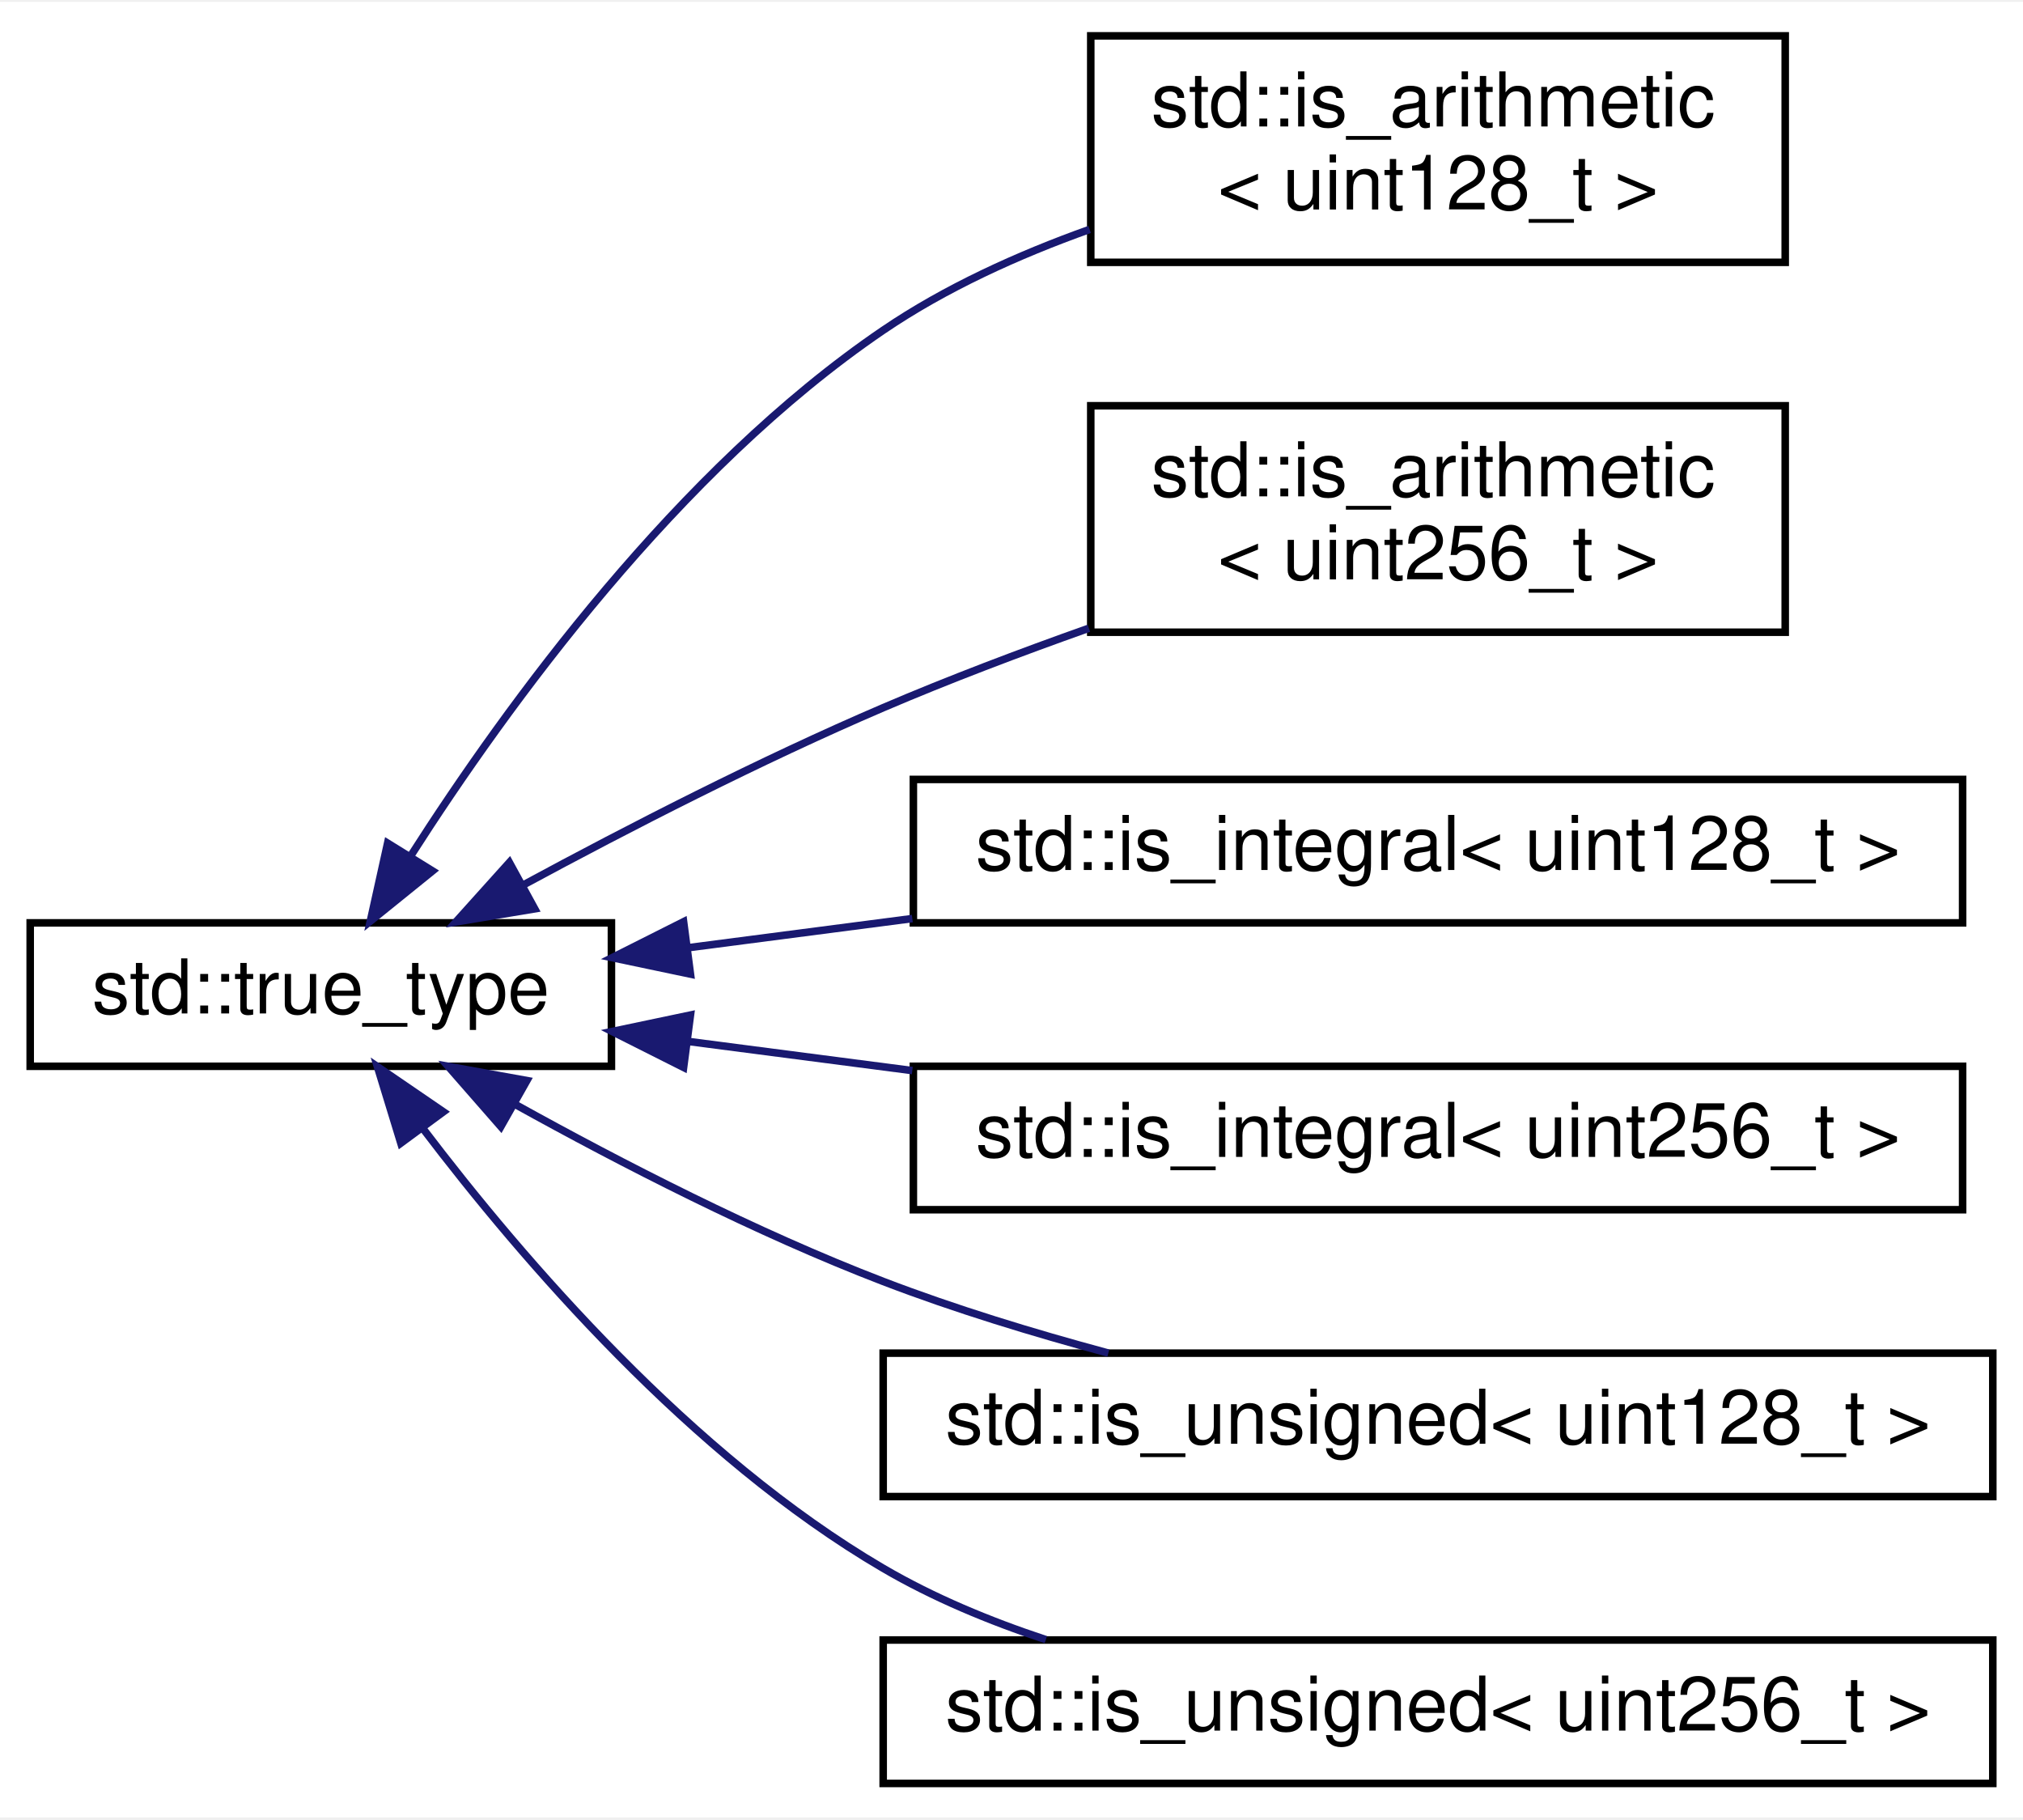
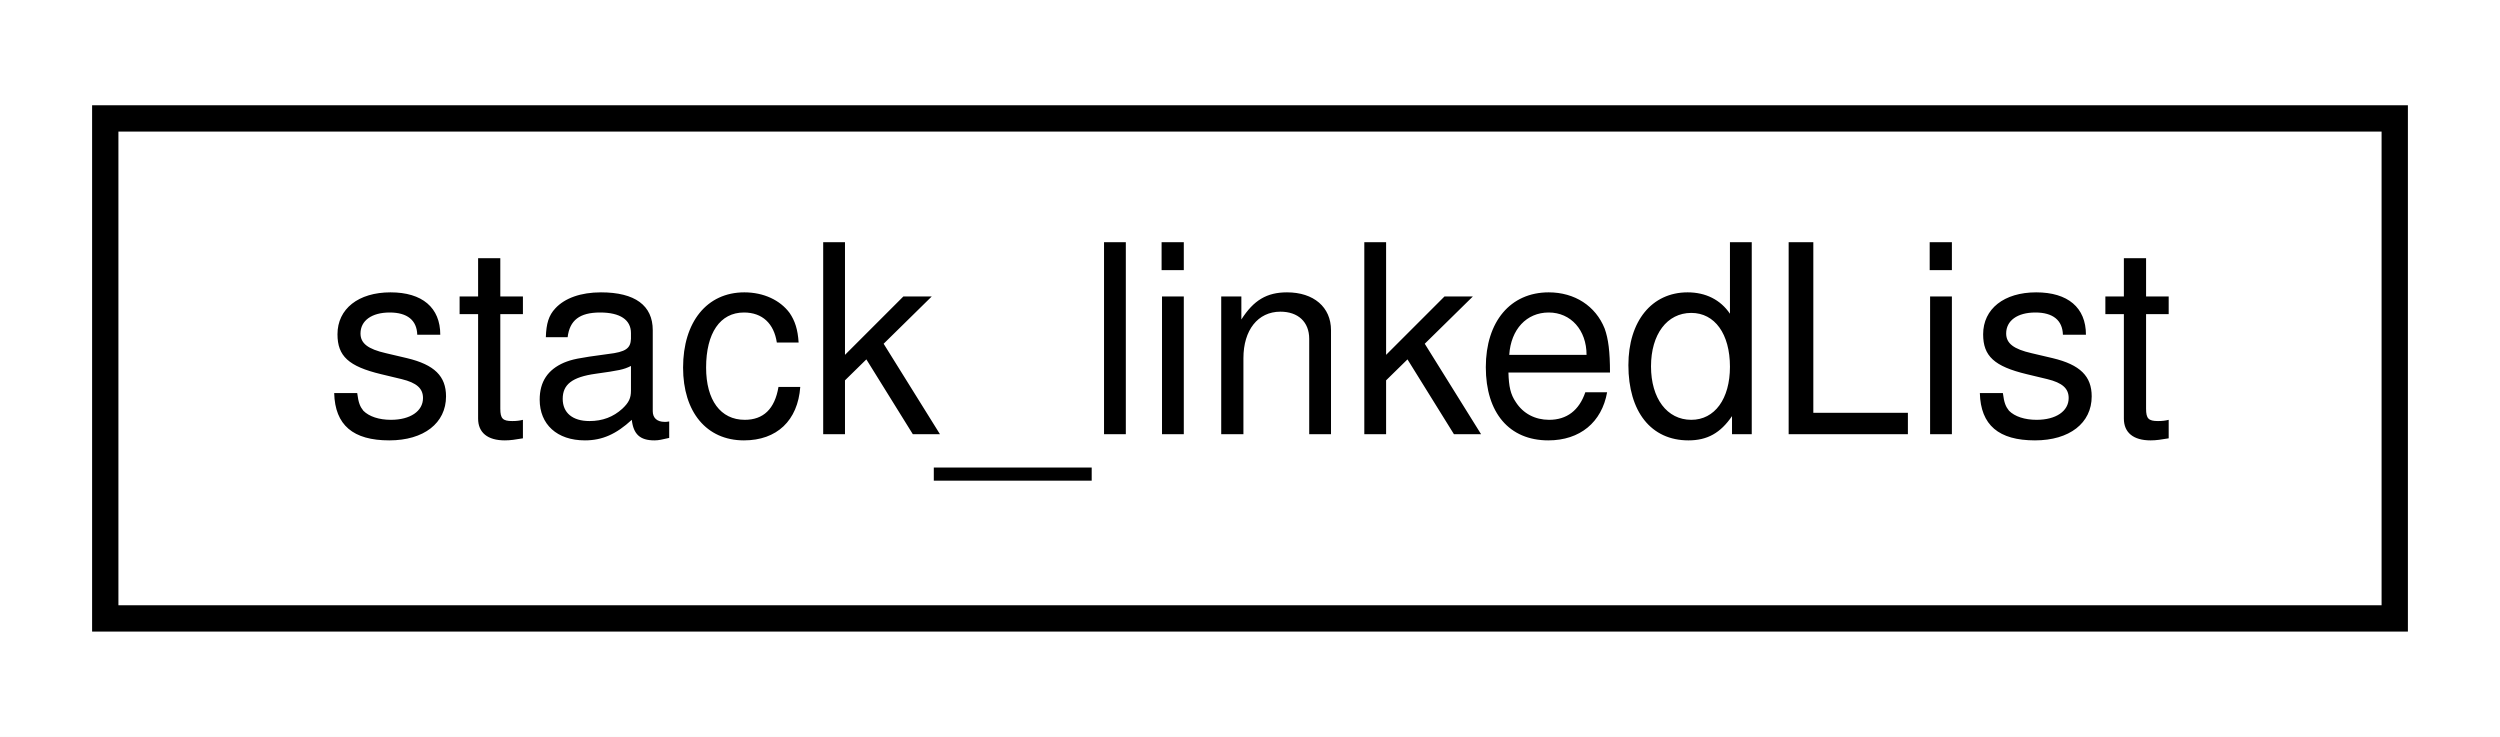
- <svg xmlns="http://www.w3.org/2000/svg" xmlns:xlink="http://www.w3.org/1999/xlink" width="268pt" height="241pt" viewBox="0.00 0.00 268.00 240.50">
-   <g id="graph0" class="graph" transform="scale(1 1) rotate(0) translate(4 236.5)">
-     <polygon fill="white" stroke="transparent" points="-4,4 -4,-236.5 264,-236.5 264,4 -4,4" />
+ <svg xmlns="http://www.w3.org/2000/svg" xmlns:xlink="http://www.w3.org/1999/xlink" width="95pt" height="28pt" viewBox="0.00 0.00 95.00 28.00">
+   <g id="graph0" class="graph" transform="scale(1 1) rotate(0) translate(4 24)">
+     <polygon fill="white" stroke="transparent" points="-4,4 -4,-24 91,-24 91,4 -4,4" />
    <g id="node1" class="node">
      <g id="a_node1">
-         <a target="_blank" xlink:href="http://en.cppreference.com/w/cpp/types/integral_constant.html" xlink:title=" ">
-           <polygon fill="white" stroke="black" points="0,-95.5 0,-114.5 77,-114.5 77,-95.5 0,-95.5" />
-           <text text-anchor="middle" x="38.5" y="-102.5" font-family="Helvetica,sans-Serif" font-size="10.00">std::true_type</text>
+         <a xlink:href="d2/dc4/classstack__linked_list.html" target="_top" xlink:title=" ">
+           <polygon fill="white" stroke="black" points="0,-0.5 0,-19.5 87,-19.5 87,-0.5 0,-0.5" />
+           <text text-anchor="middle" x="43.5" y="-7.5" font-family="Helvetica,sans-Serif" font-size="10.00">stack_linkedList</text>
        </a>
      </g>
    </g>
-     <g id="node2" class="node">
-       <g id="a_node2">
-         <a xlink:href="d2/dfc/structstd_1_1is__arithmetic_3_01uint128__t_01_4.html" target="_top" xlink:title=" ">
-           <polygon fill="white" stroke="black" points="140.5,-202 140.5,-232 232.5,-232 232.5,-202 140.5,-202" />
-           <text text-anchor="start" x="148.5" y="-220" font-family="Helvetica,sans-Serif" font-size="10.00">std::is_arithmetic</text>
-           <text text-anchor="middle" x="186.5" y="-209" font-family="Helvetica,sans-Serif" font-size="10.00">&lt; uint128_t &gt;</text>
-         </a>
-       </g>
-     </g>
-     <g id="edge1" class="edge">
-       <path fill="none" stroke="midnightblue" d="M50.46,-123.45C63.16,-143.31 85.84,-174.53 113,-193 121.22,-198.59 130.85,-202.97 140.35,-206.36" />
-       <polygon fill="midnightblue" stroke="midnightblue" points="53.3,-121.38 45.06,-114.72 47.35,-125.06 53.3,-121.38" />
-     </g>
-     <g id="node3" class="node">
-       <g id="a_node3">
-         <a xlink:href="dc/d6d/structstd_1_1is__arithmetic_3_01uint256__t_01_4.html" target="_top" xlink:title=" ">
-           <polygon fill="white" stroke="black" points="140.5,-153 140.5,-183 232.5,-183 232.5,-153 140.5,-153" />
-           <text text-anchor="start" x="148.5" y="-171" font-family="Helvetica,sans-Serif" font-size="10.00">std::is_arithmetic</text>
-           <text text-anchor="middle" x="186.5" y="-160" font-family="Helvetica,sans-Serif" font-size="10.00">&lt; uint256_t &gt;</text>
-         </a>
-       </g>
-     </g>
-     <g id="edge2" class="edge">
-       <path fill="none" stroke="midnightblue" d="M65.36,-119.54C79.25,-127.05 96.8,-136.06 113,-143 121.69,-146.72 131.14,-150.3 140.25,-153.53" />
-       <polygon fill="midnightblue" stroke="midnightblue" points="66.84,-116.36 56.39,-114.62 63.48,-122.5 66.84,-116.36" />
-     </g>
-     <g id="node4" class="node">
-       <g id="a_node4">
-         <a xlink:href="d2/dd4/structstd_1_1is__integral_3_01uint128__t_01_4.html" target="_top" xlink:title=" ">
-           <polygon fill="white" stroke="black" points="117,-114.5 117,-133.5 256,-133.5 256,-114.5 117,-114.5" />
-           <text text-anchor="middle" x="186.5" y="-121.5" font-family="Helvetica,sans-Serif" font-size="10.00">std::is_integral&lt; uint128_t &gt;</text>
-         </a>
-       </g>
-     </g>
-     <g id="edge3" class="edge">
-       <path fill="none" stroke="midnightblue" d="M87.12,-111.2C96.63,-112.44 106.8,-113.76 116.86,-115.07" />
-       <polygon fill="midnightblue" stroke="midnightblue" points="87.47,-107.71 77.1,-109.89 86.56,-114.65 87.47,-107.71" />
-     </g>
-     <g id="node5" class="node">
-       <g id="a_node5">
-         <a xlink:href="d7/d47/structstd_1_1is__integral_3_01uint256__t_01_4.html" target="_top" xlink:title=" ">
-           <polygon fill="white" stroke="black" points="117,-76.5 117,-95.5 256,-95.5 256,-76.5 117,-76.5" />
-           <text text-anchor="middle" x="186.5" y="-83.5" font-family="Helvetica,sans-Serif" font-size="10.00">std::is_integral&lt; uint256_t &gt;</text>
-         </a>
-       </g>
-     </g>
-     <g id="edge4" class="edge">
-       <path fill="none" stroke="midnightblue" d="M87.12,-98.8C96.63,-97.56 106.8,-96.24 116.86,-94.93" />
-       <polygon fill="midnightblue" stroke="midnightblue" points="86.56,-95.35 77.1,-100.11 87.47,-102.29 86.56,-95.35" />
-     </g>
-     <g id="node6" class="node">
-       <g id="a_node6">
-         <a xlink:href="d5/d25/structstd_1_1is__unsigned_3_01uint128__t_01_4.html" target="_top" xlink:title=" ">
-           <polygon fill="white" stroke="black" points="113,-38.5 113,-57.5 260,-57.5 260,-38.5 113,-38.5" />
-           <text text-anchor="middle" x="186.5" y="-45.5" font-family="Helvetica,sans-Serif" font-size="10.00">std::is_unsigned&lt; uint128_t &gt;</text>
-         </a>
-       </g>
-     </g>
-     <g id="edge5" class="edge">
-       <path fill="none" stroke="midnightblue" d="M64.33,-90.41C78.29,-82.67 96.22,-73.44 113,-67 122.47,-63.36 132.91,-60.18 142.83,-57.51" />
-       <polygon fill="midnightblue" stroke="midnightblue" points="62.35,-87.51 55.37,-95.49 65.8,-93.61 62.35,-87.51" />
-     </g>
-     <g id="node7" class="node">
-       <g id="a_node7">
-         <a xlink:href="df/d99/structstd_1_1is__unsigned_3_01uint256__t_01_4.html" target="_top" xlink:title=" ">
-           <polygon fill="white" stroke="black" points="113,-0.5 113,-19.5 260,-19.5 260,-0.5 113,-0.5" />
-           <text text-anchor="middle" x="186.5" y="-7.5" font-family="Helvetica,sans-Serif" font-size="10.00">std::is_unsigned&lt; uint256_t &gt;</text>
-         </a>
-       </g>
-     </g>
-     <g id="edge6" class="edge">
-       <path fill="none" stroke="midnightblue" d="M52.04,-87.24C65.25,-69.84 87.63,-43.84 113,-29 119.63,-25.12 127.05,-22.03 134.55,-19.55" />
-       <polygon fill="midnightblue" stroke="midnightblue" points="49.1,-85.32 46,-95.45 54.74,-89.47 49.1,-85.32" />
-     </g>
  </g>
</svg>
